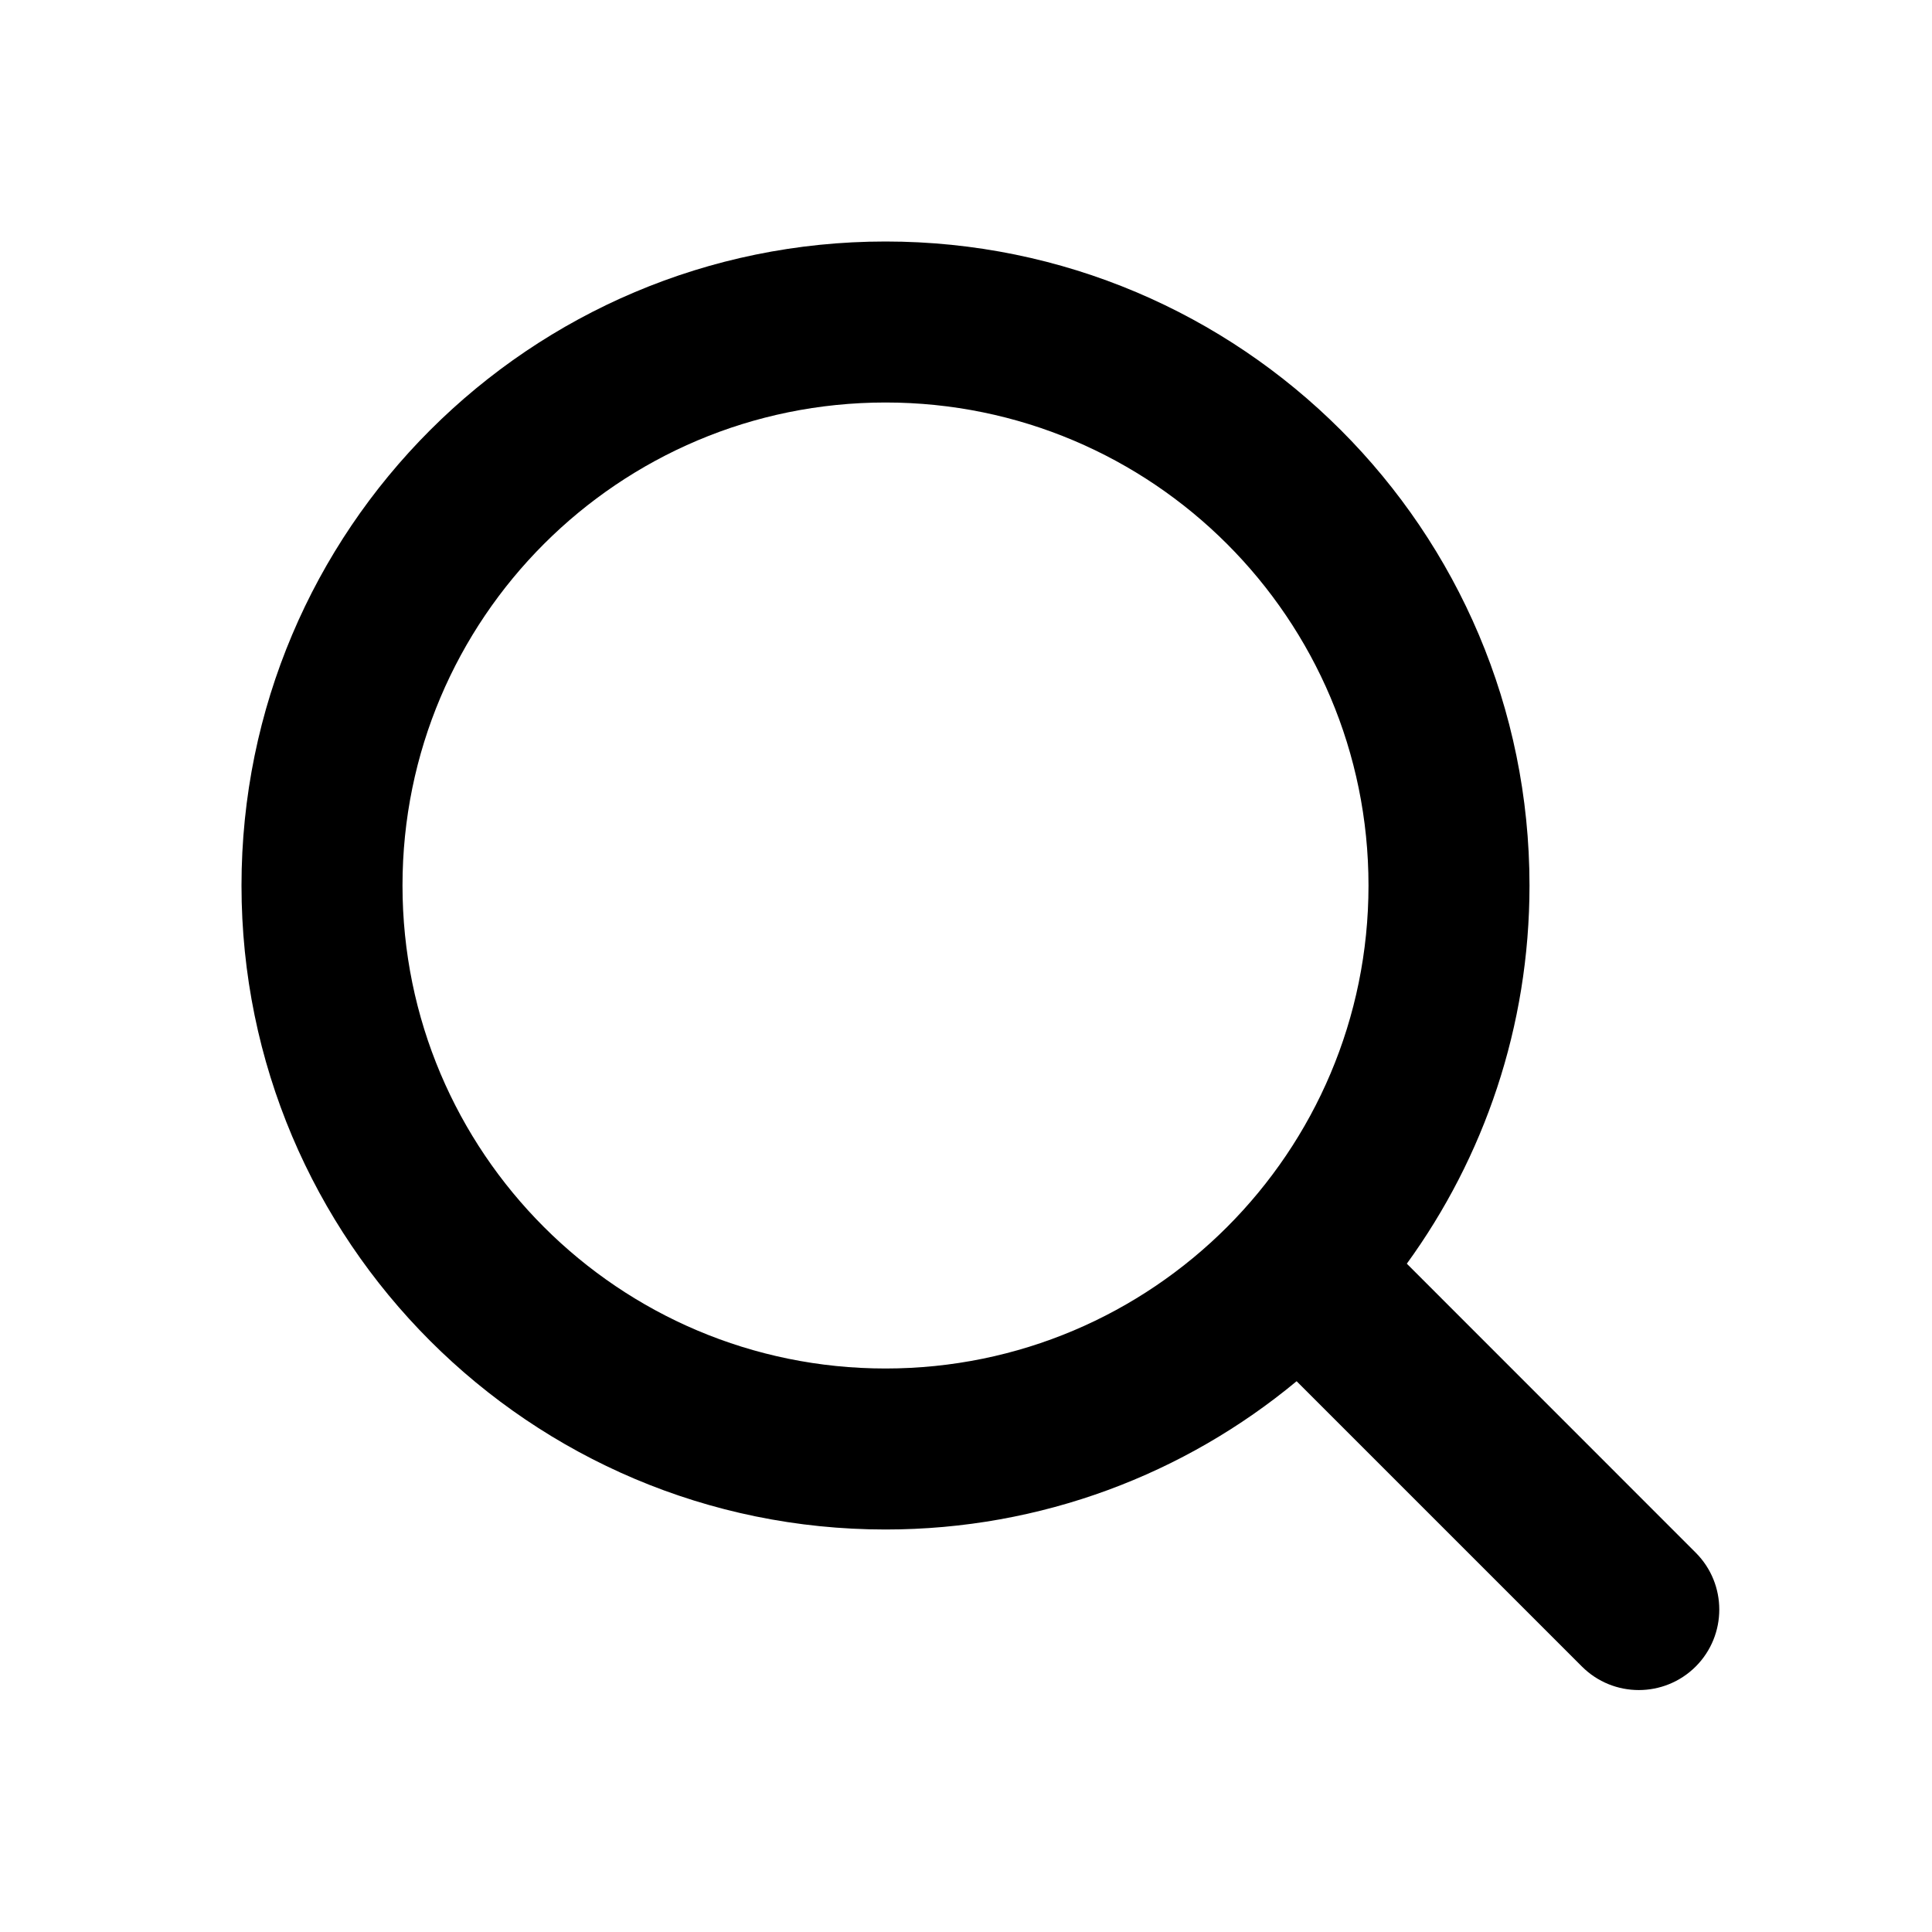
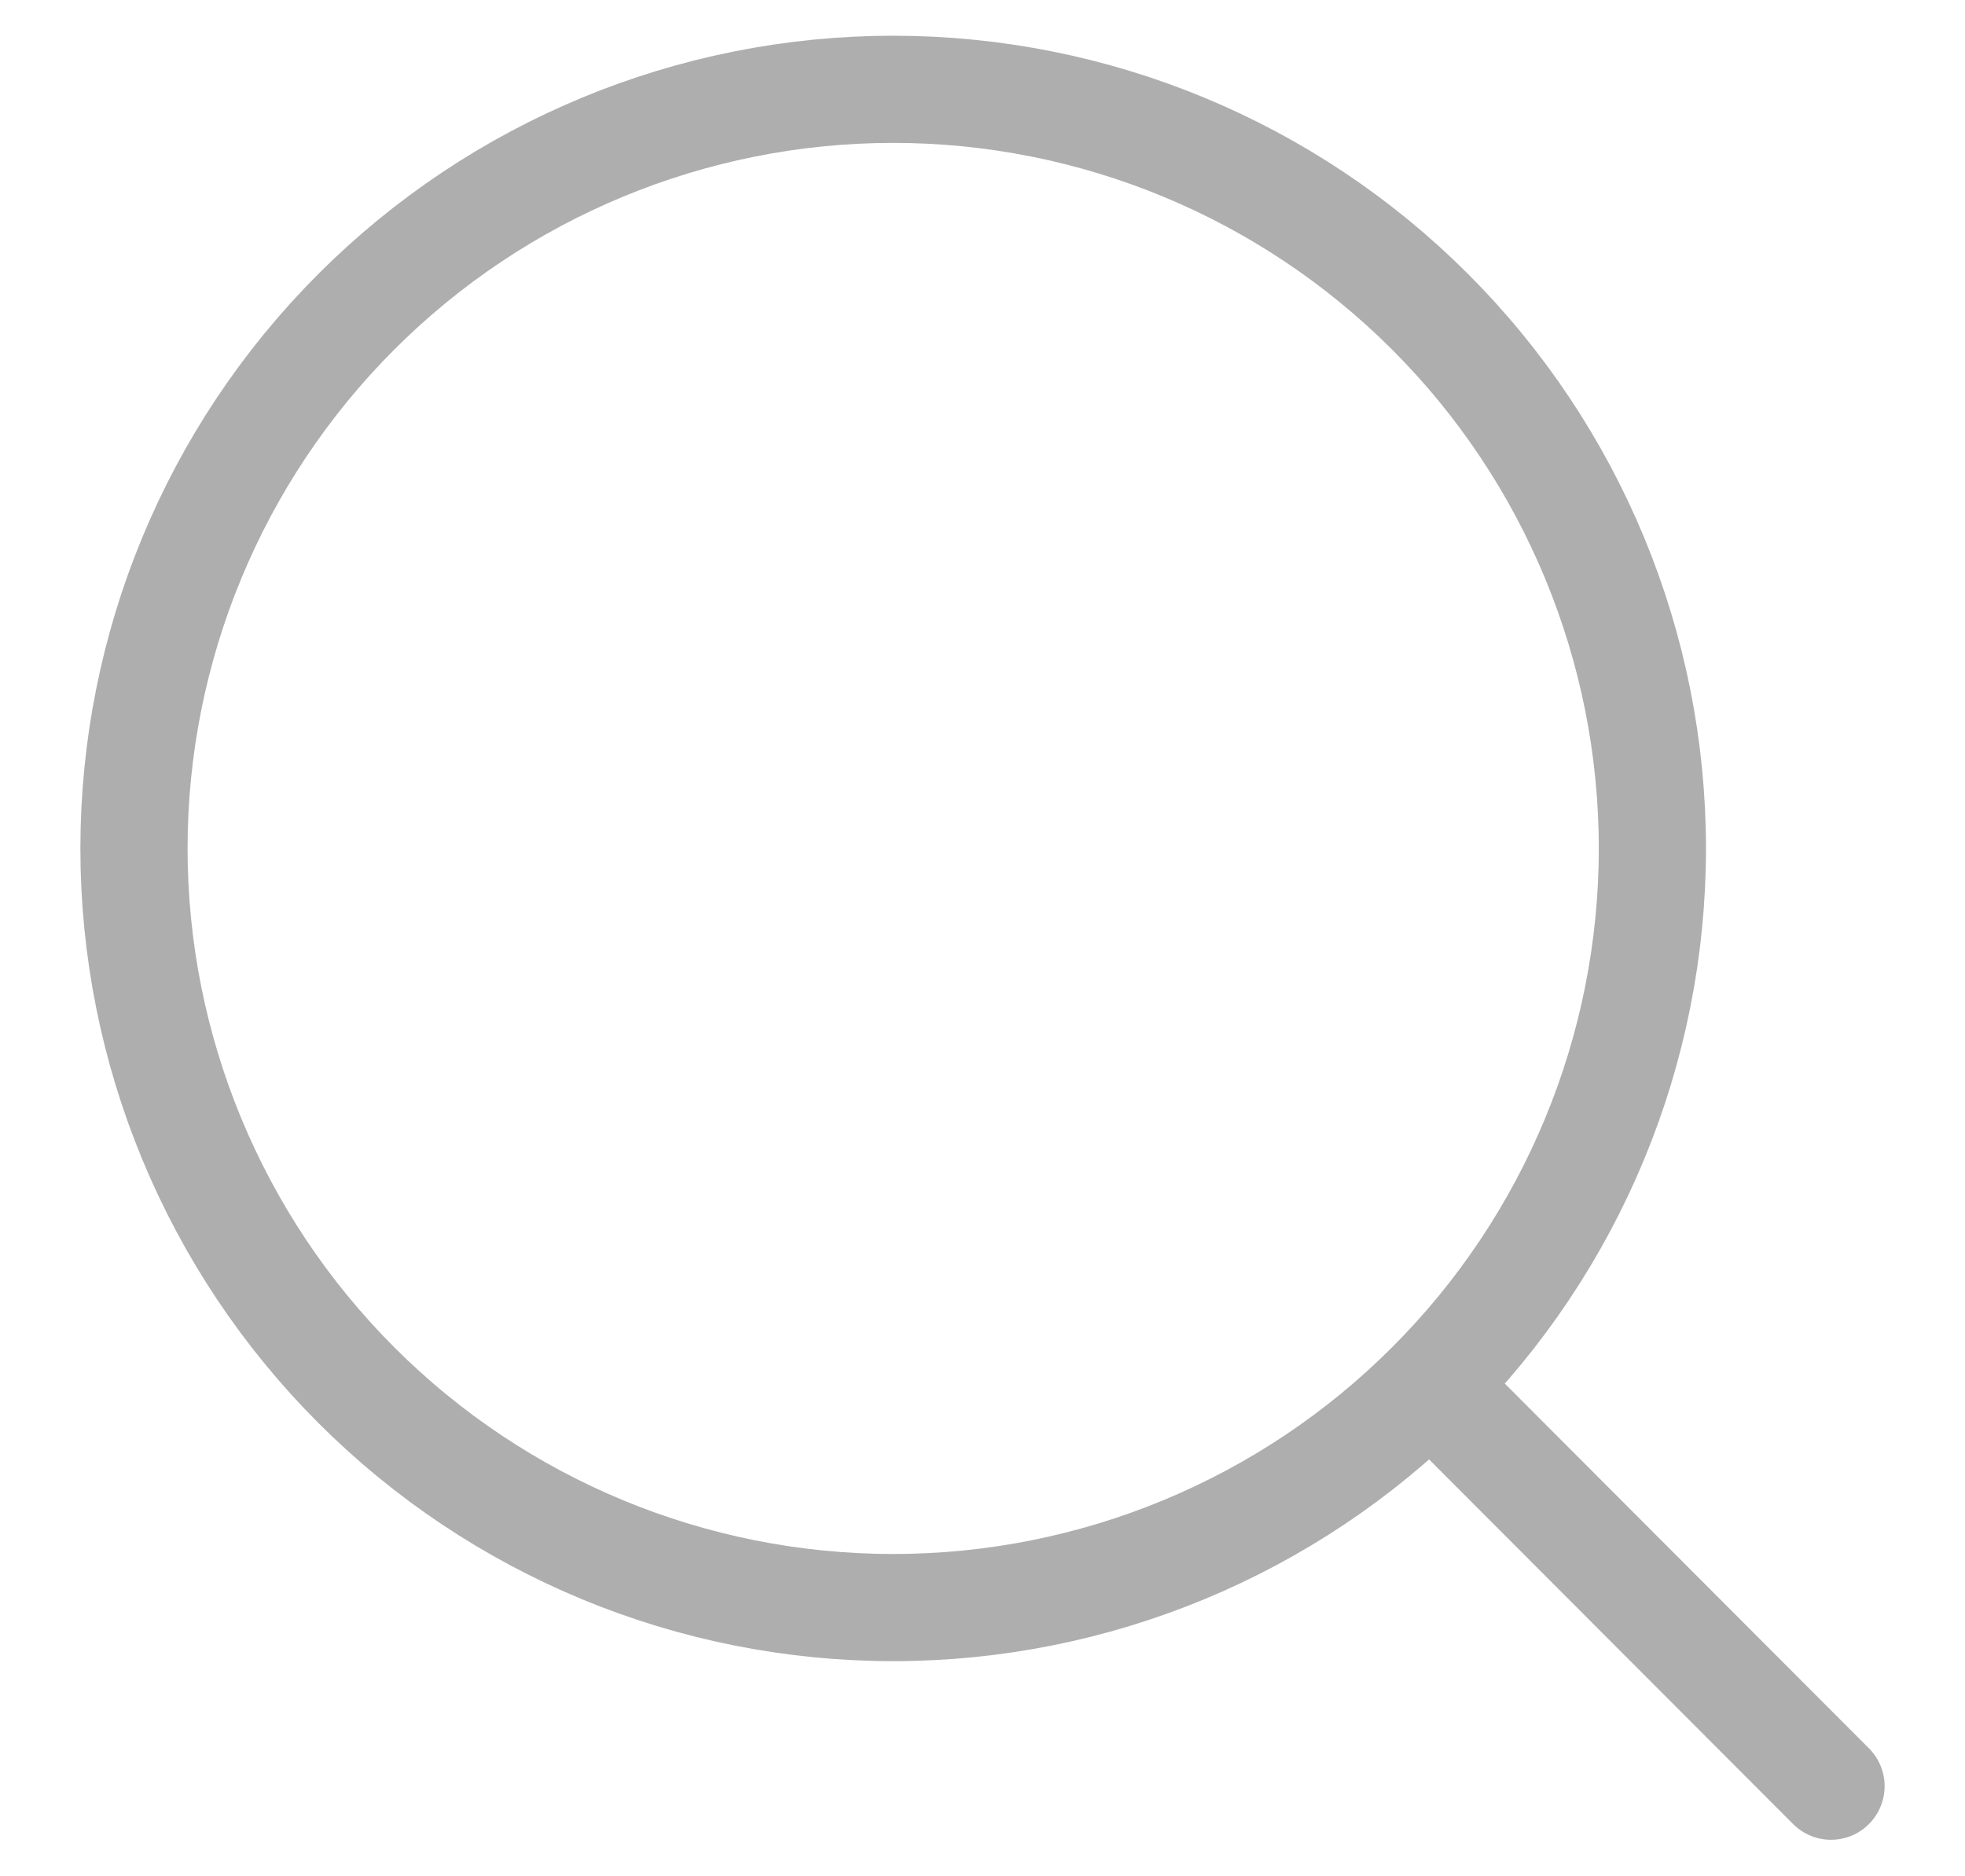
- <svg xmlns="http://www.w3.org/2000/svg" width="24" height="24" viewBox="0 0 24 24" fill="none">
-   <path fill-rule="evenodd" clip-rule="evenodd" d="M17 11C17 14.314 14.314 17 11 17C7.686 17 5 14.314 5 11C5 7.686 7.686 5 11 5C14.314 5 17 7.686 17 11ZM16.107 17.158C14.722 18.308 12.941 19 11 19C6.582 19 3 15.418 3 11C3 6.582 6.582 3 11 3C15.418 3 19 6.582 19 11C19 12.756 18.434 14.379 17.476 15.698L21.065 19.288C21.455 19.678 21.455 20.311 21.065 20.702C20.674 21.092 20.041 21.092 19.651 20.702L16.107 17.158Z" fill="black" />
+ <svg xmlns="http://www.w3.org/2000/svg" width="22" height="21" viewBox="0 0 22 21" fill="none">
+   <path d="M20.5 20L16.014 15.506M18.5 9.5C18.5 11.754 17.605 13.916 16.01 15.51C14.416 17.105 12.254 18 10 18C7.746 18 5.584 17.105 3.99 15.51C2.396 13.916 1.5 11.754 1.5 9.5C1.5 7.246 2.396 5.084 3.99 3.49C5.584 1.896 7.746 1 10 1C12.254 1 14.416 1.896 16.01 3.49C17.605 5.084 18.5 7.246 18.5 9.5Z" stroke="#AEAEAE" stroke-width="1.2" stroke-linecap="round" />
</svg>
